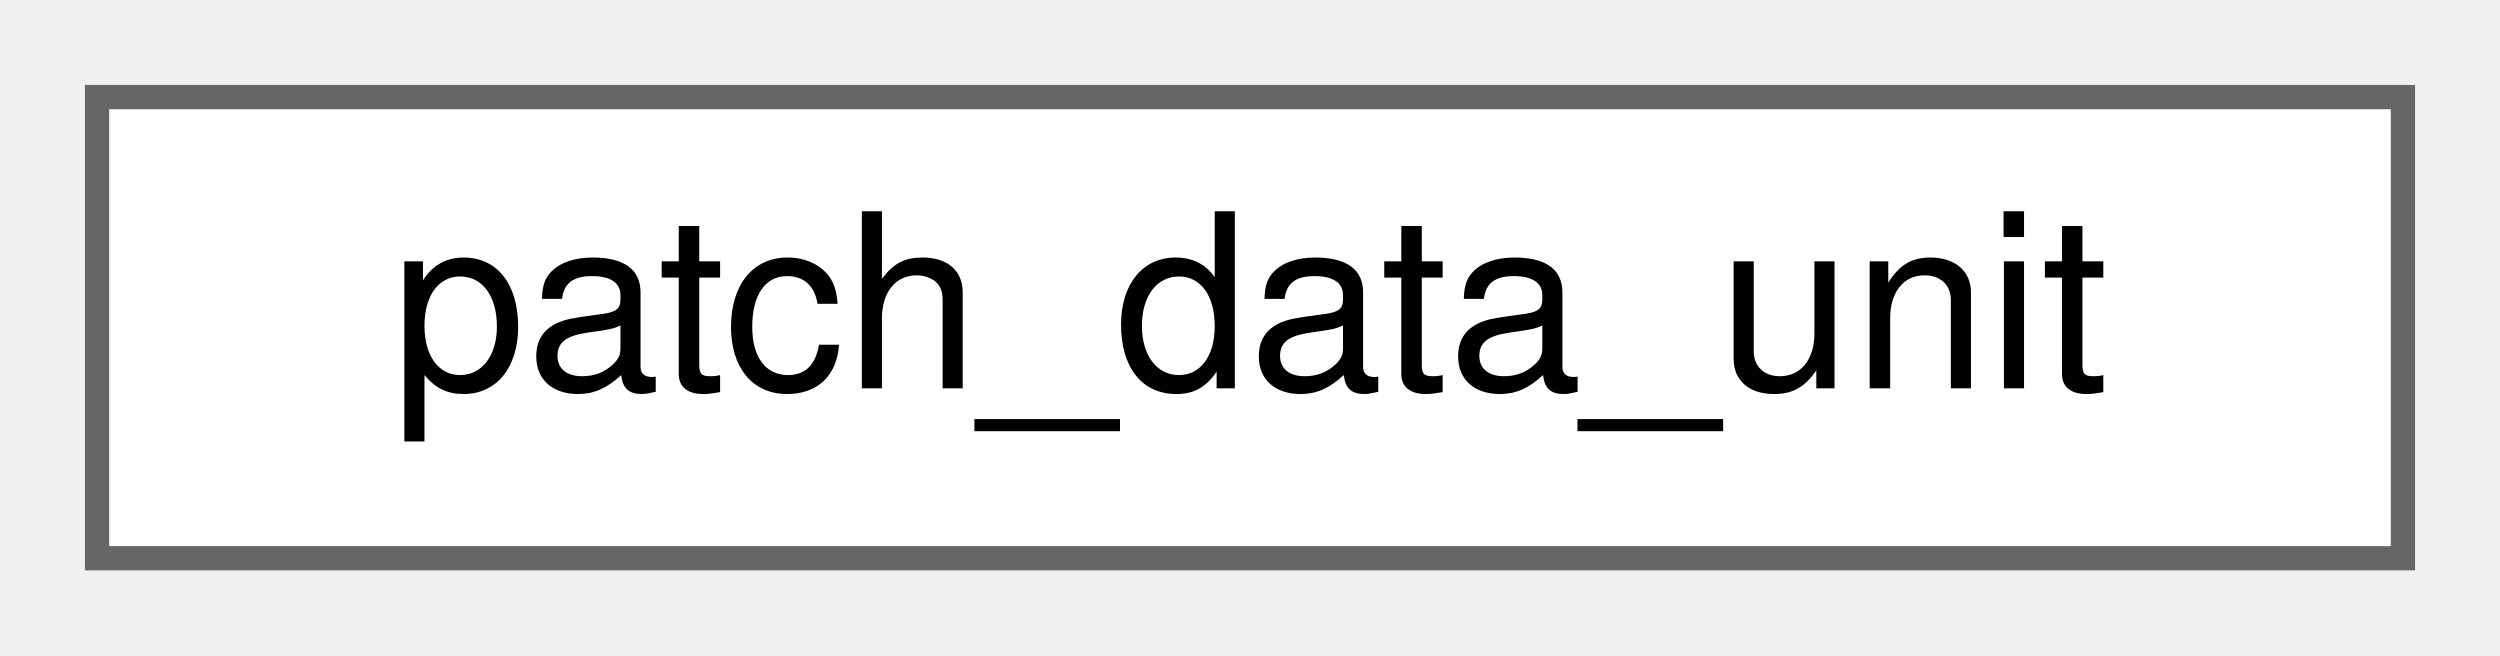
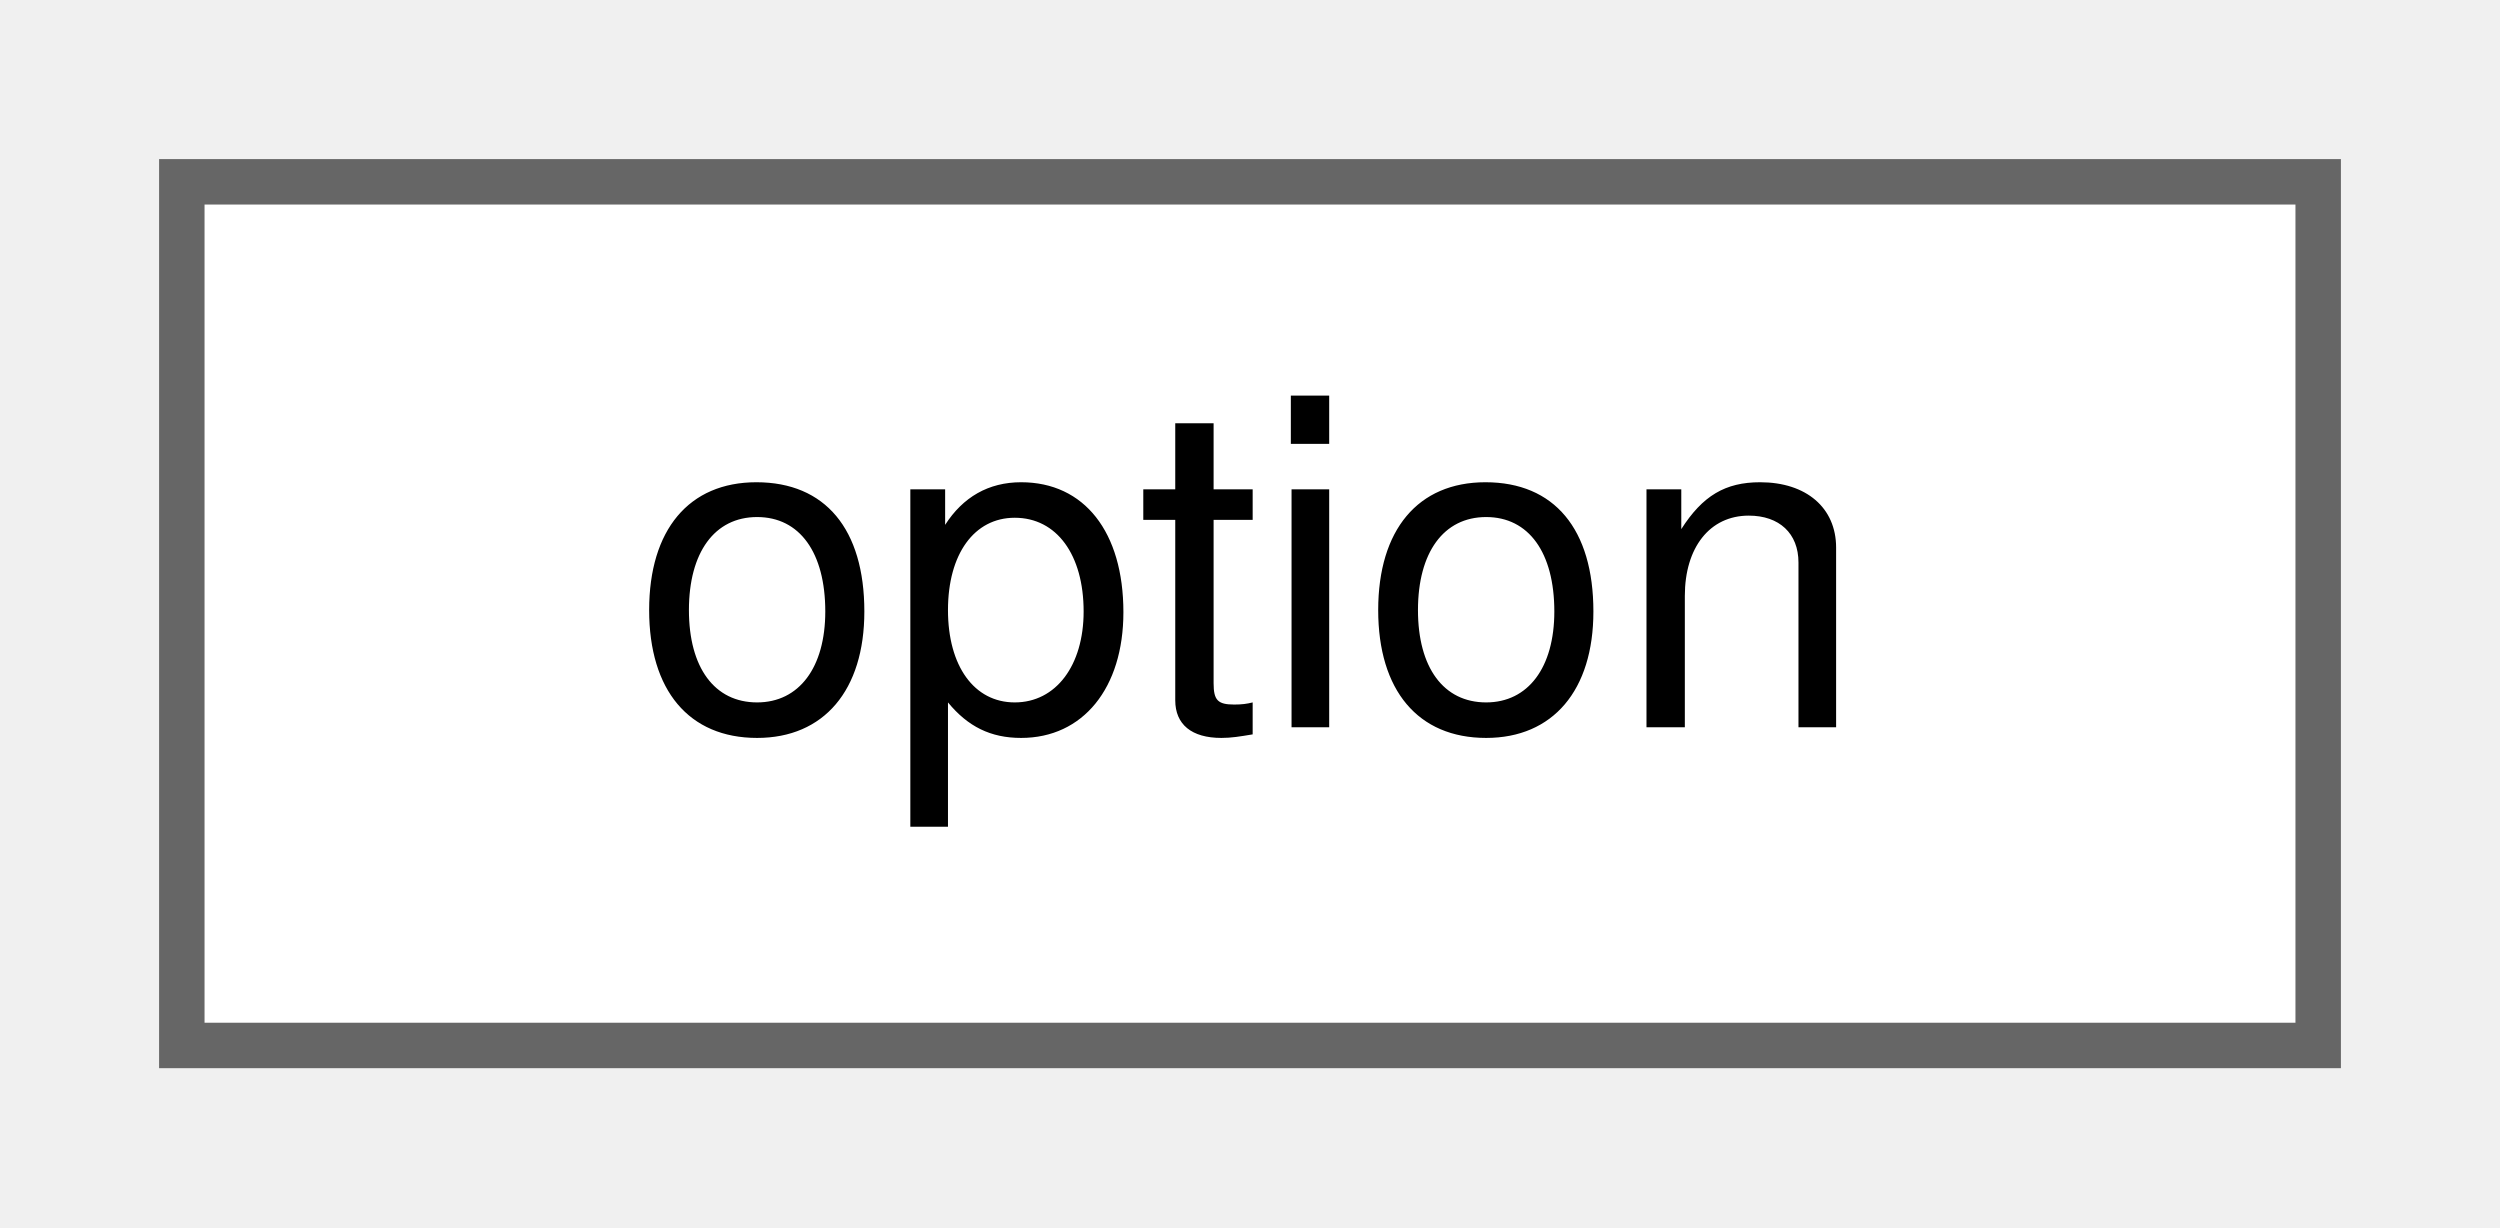
- <svg xmlns="http://www.w3.org/2000/svg" xmlns:xlink="http://www.w3.org/1999/xlink" width="103pt" height="27pt" viewBox="0.00 0.00 103.00 27.00">
+ <svg xmlns="http://www.w3.org/2000/svg" xmlns:xlink="http://www.w3.org/1999/xlink" width="55pt" height="27pt" viewBox="0.00 0.00 55.00 27.00">
  <g id="graph0" class="graph" transform="scale(1 1) rotate(0) translate(4 23)">
    <g id="Node000000" class="node">
      <g id="a_Node000000">
-         <a xlink:href="structpatch__data__unit.html" target="_top" xlink:title=" ">
-           <polygon fill="white" stroke="#666666" points="95,-19 0,-19 0,0 95,0 95,-19" />
-           <text text-anchor="middle" x="47.5" y="-7" font-family="Helvetica,sans-Serif" font-size="10.00">patch_data_unit</text>
+         <a xlink:href="structoption.html" target="_top" xlink:title=" ">
+           <polygon fill="white" stroke="#666666" points="47,-19 0,-19 0,0 47,0 47,-19" />
+           <text text-anchor="middle" x="23.5" y="-7" font-family="Helvetica,sans-Serif" font-size="10.00">option</text>
        </a>
      </g>
    </g>
  </g>
</svg>
